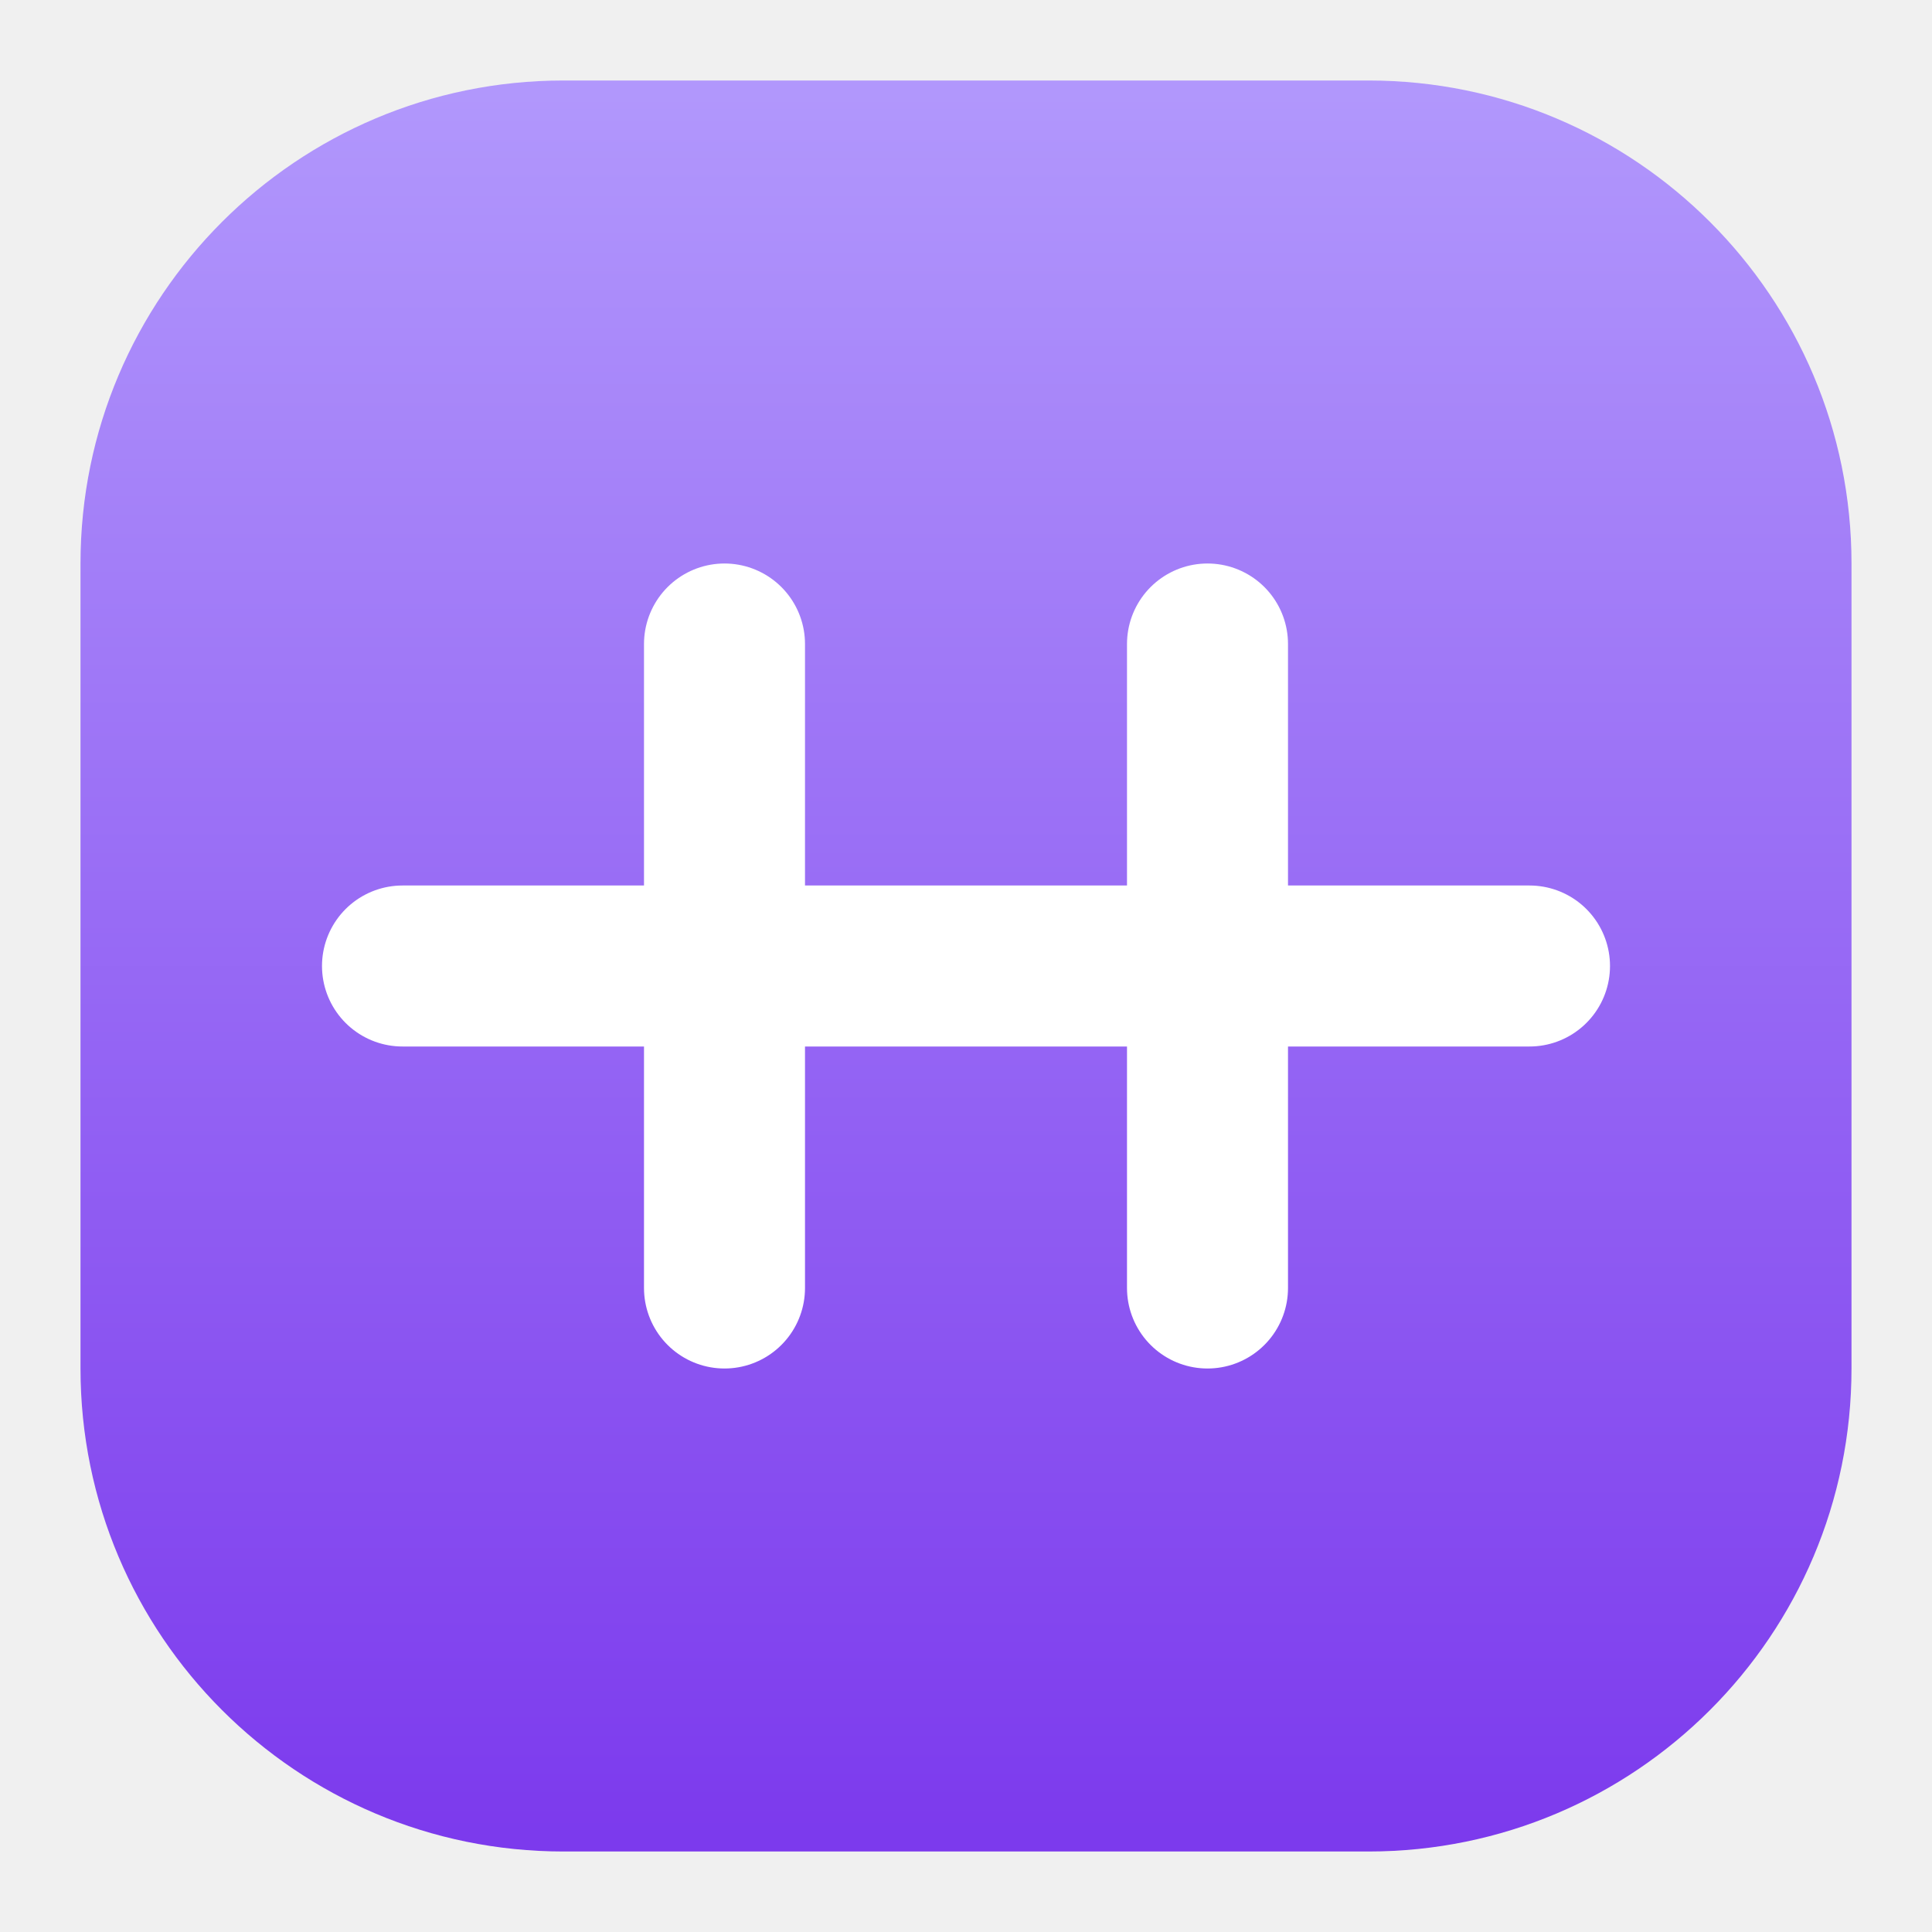
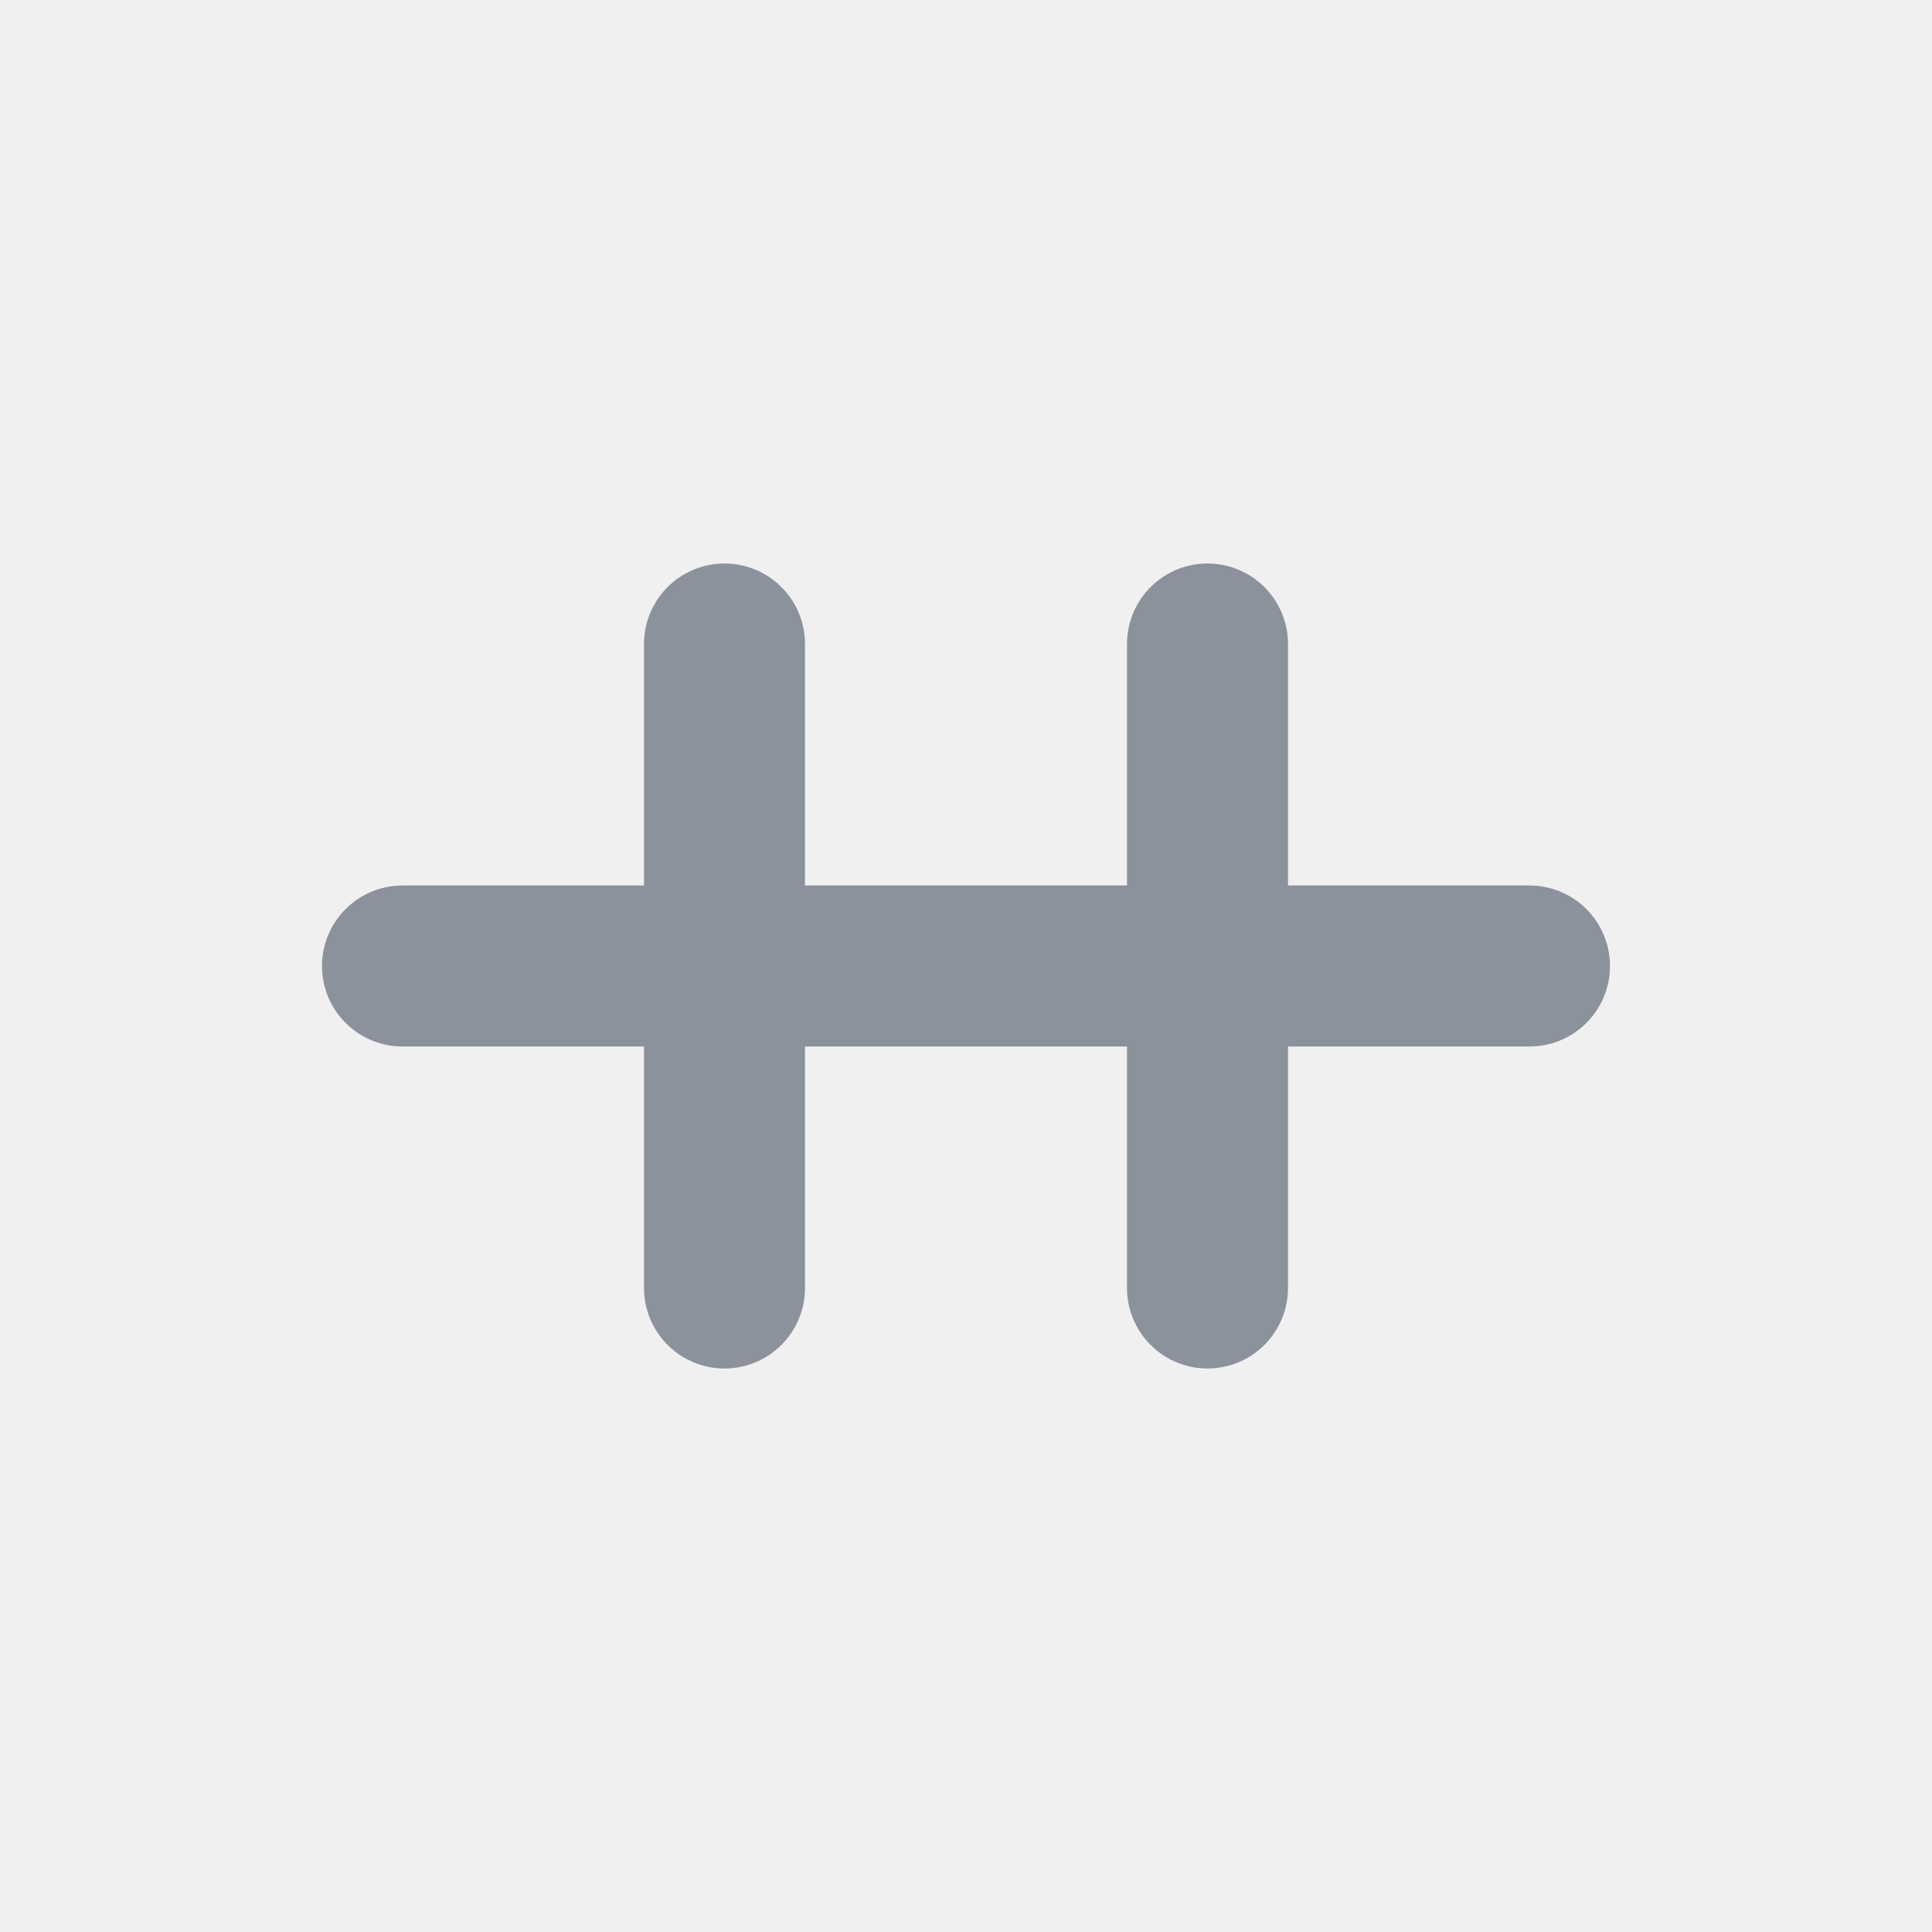
<svg xmlns="http://www.w3.org/2000/svg" width="24" height="24" viewBox="0 0 24 24">
-   <defs>
-     <linearGradient id="g_threshold_tool" x1="0" y1="0" x2="0" y2="1">
-       <stop offset="0" stop-color="#B197FC" />
-       <stop offset="1" stop-color="#7C3AED" />
-     </linearGradient>
-   </defs>
-   <rect x="1" y="1" width="22" height="22" rx="6" fill="url(#g_threshold_tool)" />
-   <path d="M5 12h14M9 8v8M15 8v8" fill="none" stroke="#fff" stroke-width="2" stroke-linecap="round" stroke-linejoin="round" />
+   <path d="M5 12h14M9 8v8M15 8v8" fill="none" stroke="#8B929C" stroke-width="2" stroke-linecap="round" stroke-linejoin="round" />
</svg>
